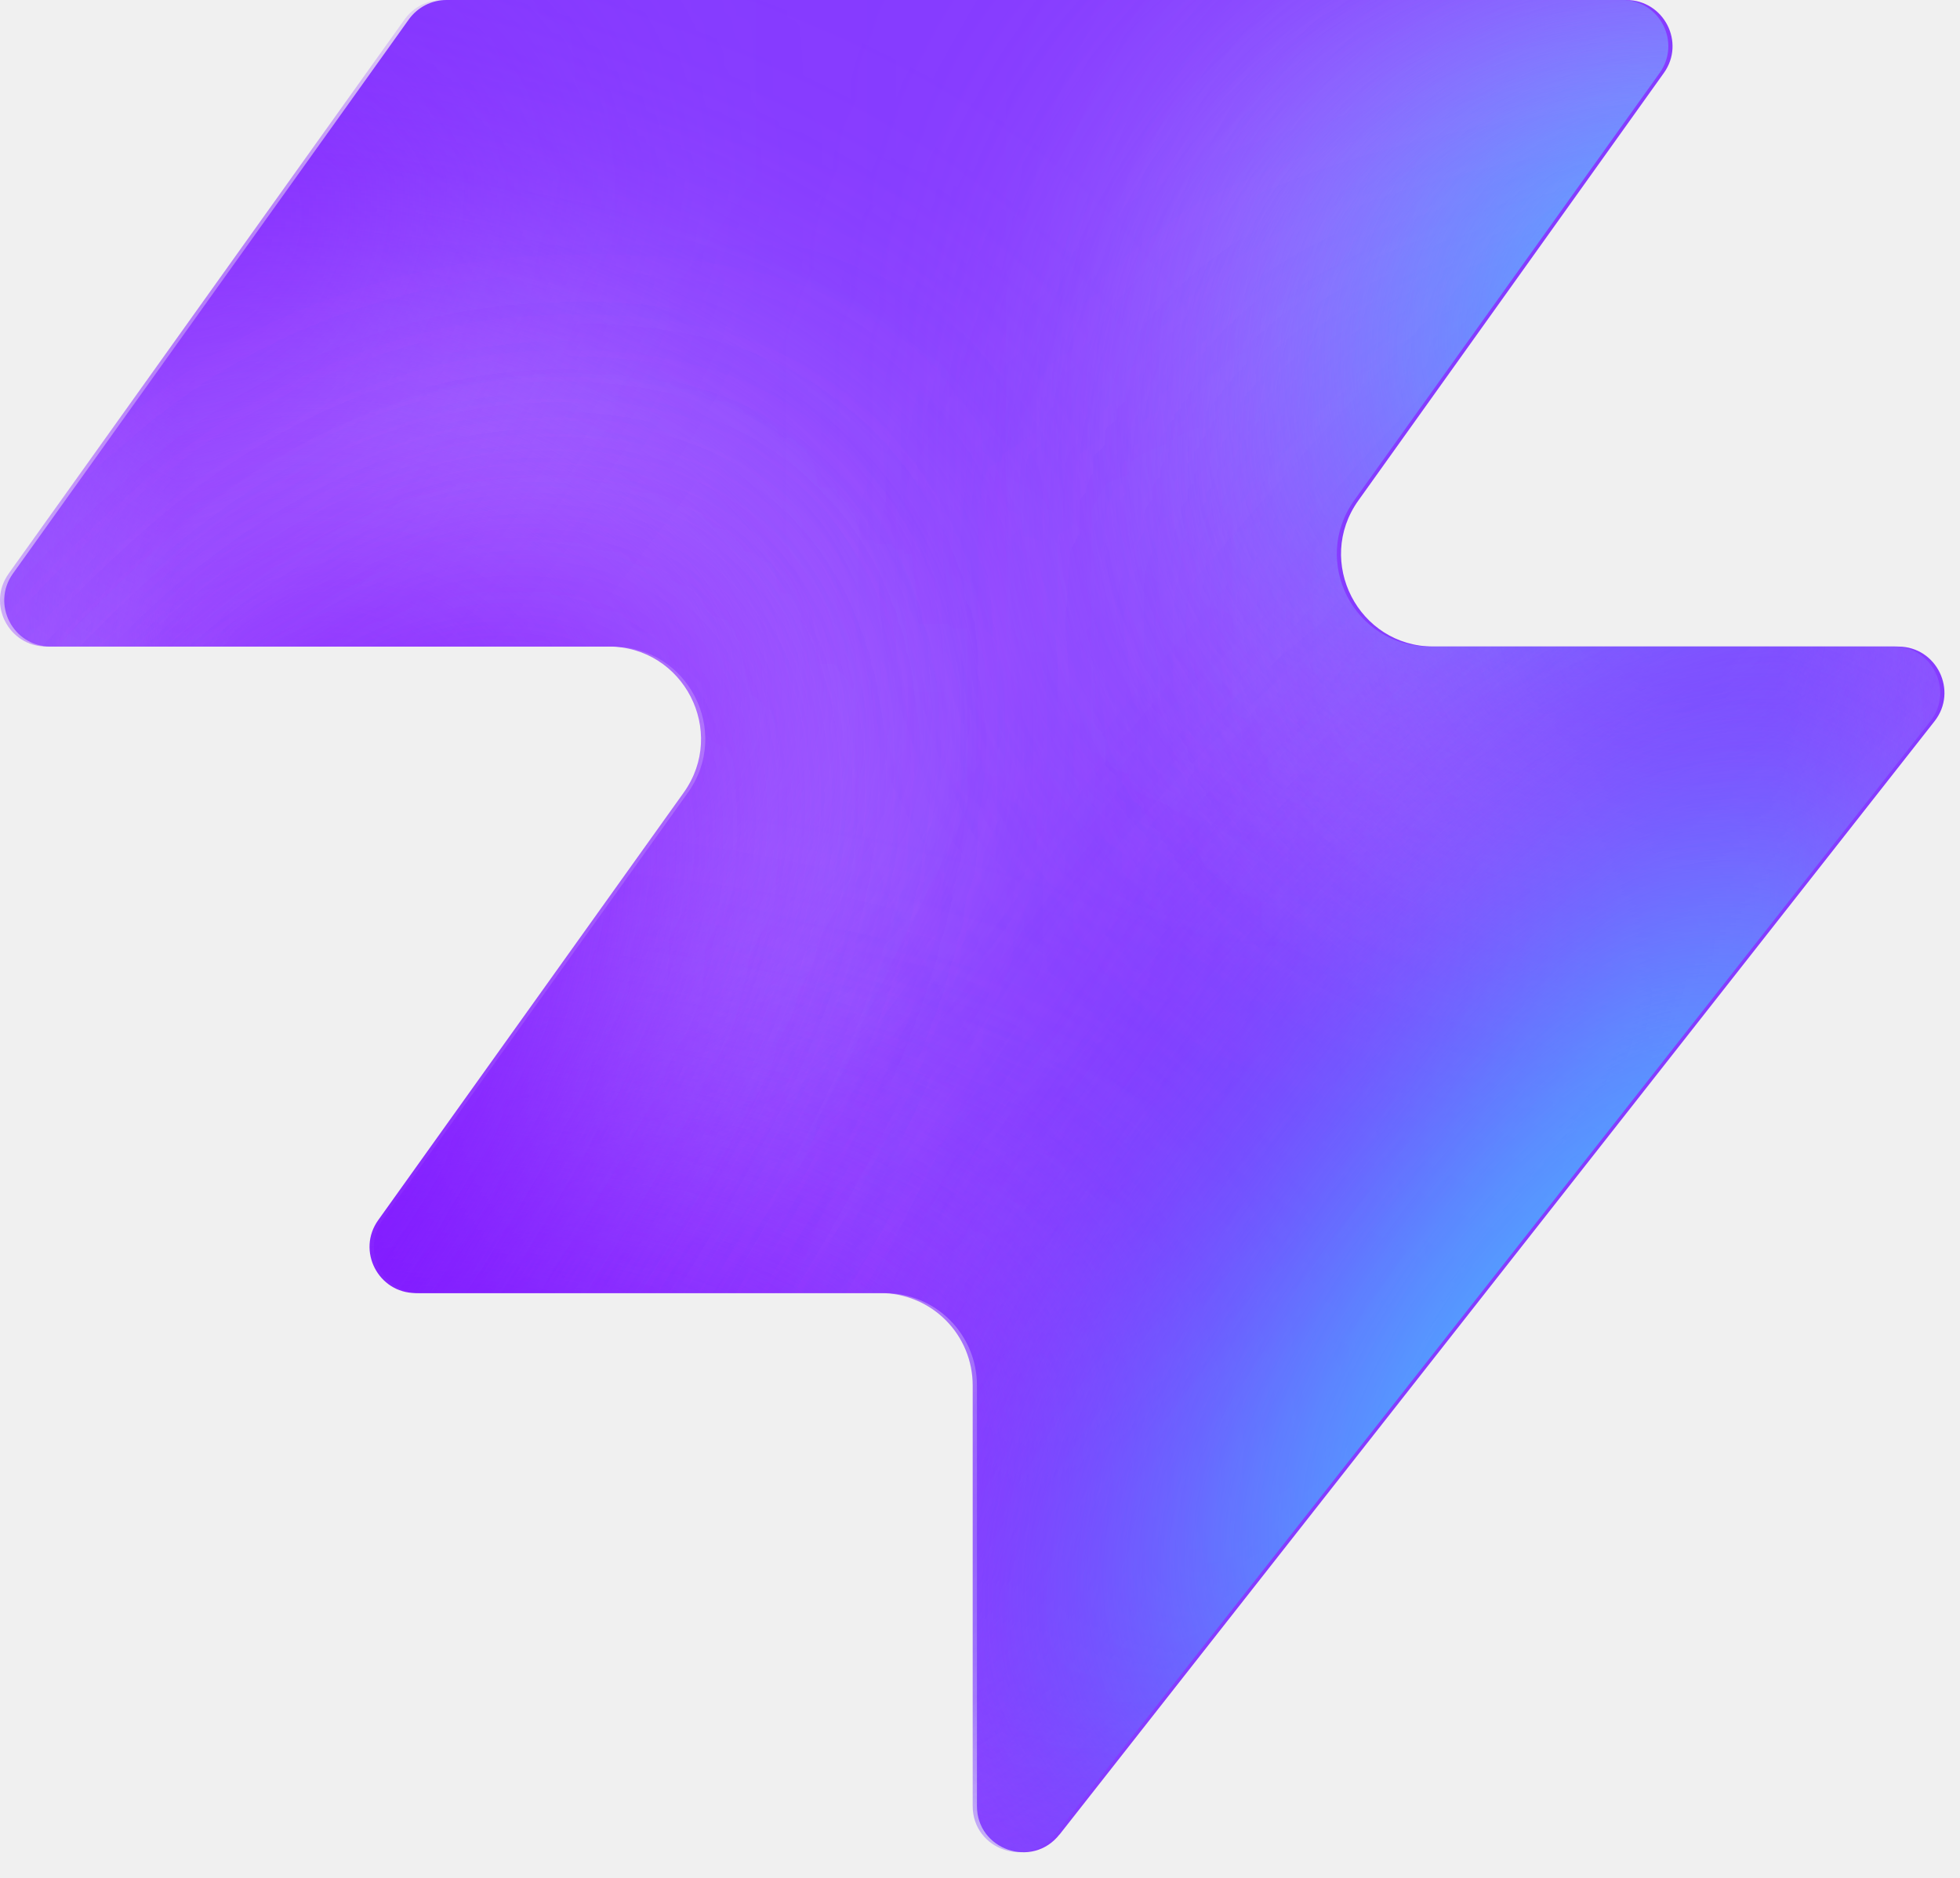
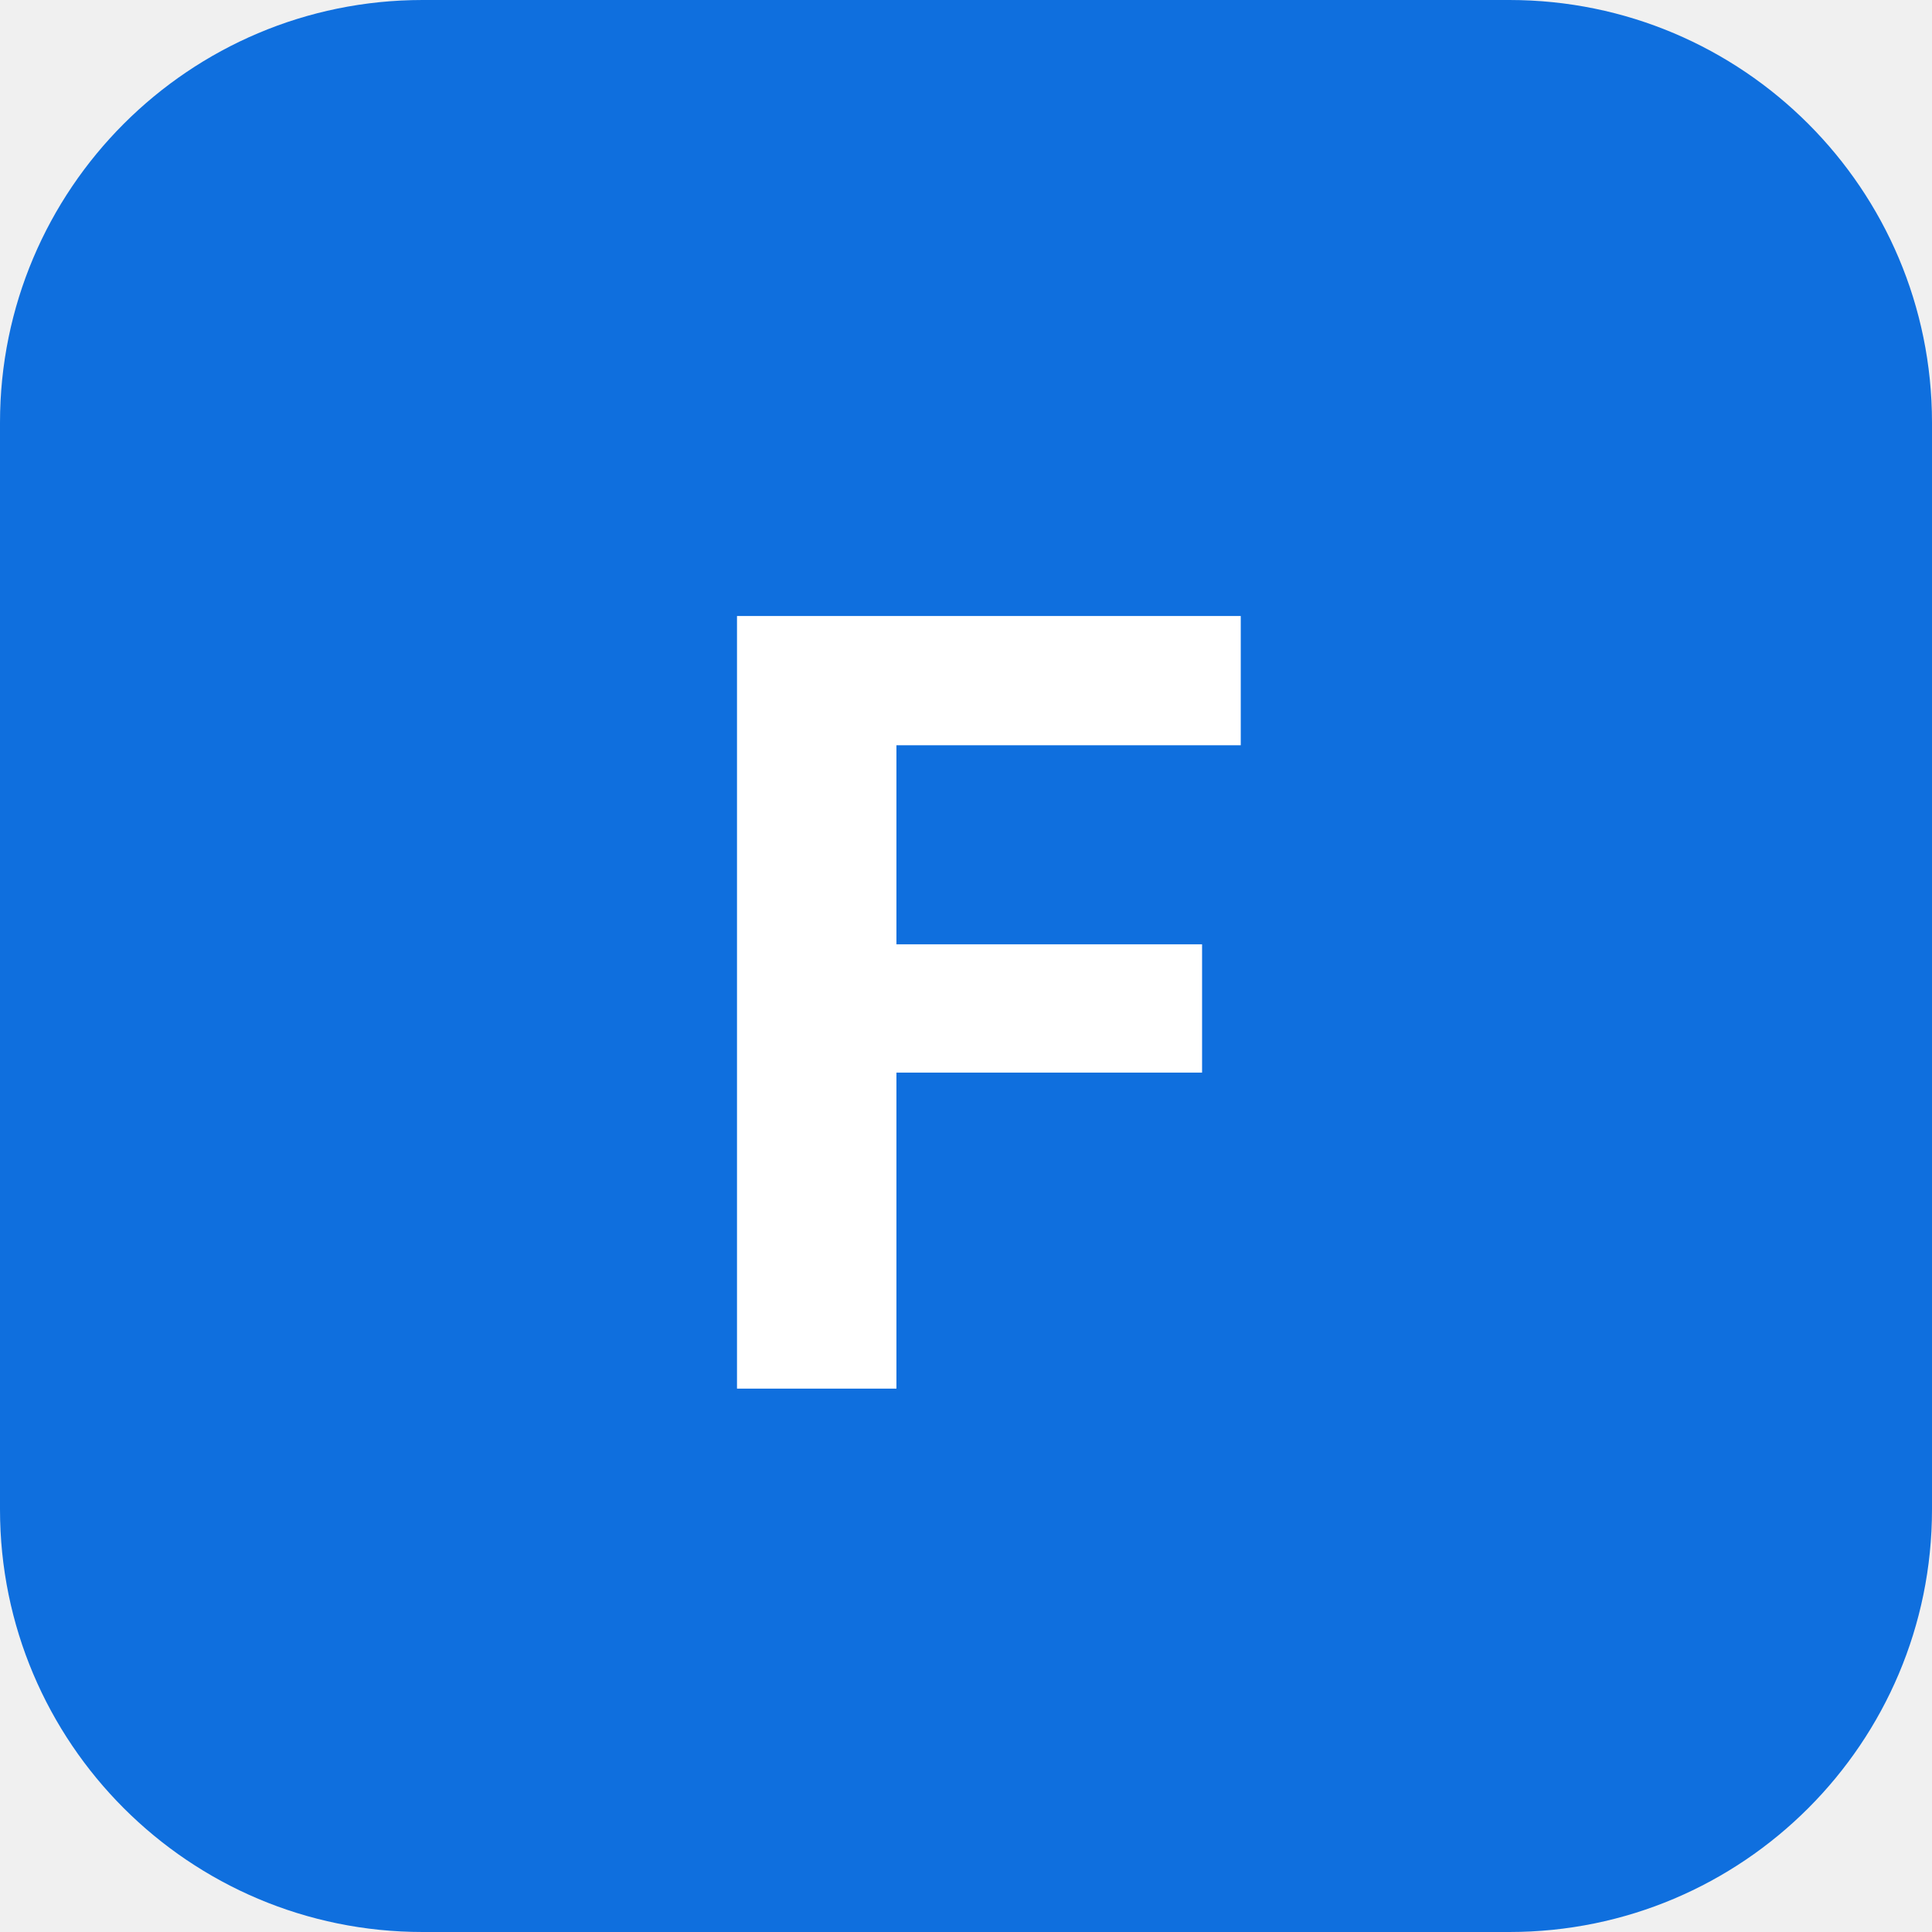
- <svg xmlns="http://www.w3.org/2000/svg" width="48" height="46" fill="none" viewBox="0 0 48 46">
-   <path fill="#863bff" d="M25.946 44.938c-.664.845-2.021.375-2.021-.698V33.937a2.26 2.26 0 0 0-2.262-2.262H10.287c-.92 0-1.456-1.04-.92-1.788l7.48-10.471c1.07-1.497 0-3.578-1.842-3.578H1.237c-.92 0-1.456-1.04-.92-1.788L10.013.474c.214-.297.556-.474.92-.474h28.894c.92 0 1.456 1.04.92 1.788l-7.48 10.471c-1.07 1.498 0 3.579 1.842 3.579h11.377c.943 0 1.473 1.088.89 1.83L25.947 44.94z" style="fill:#863bff;fill:color(display-p3 .525 .23 1);fill-opacity:1" />
-   <mask id="a" width="48" height="46" x="0" y="0" maskUnits="userSpaceOnUse" style="mask-type:alpha">
-     <path fill="#000" d="M25.842 44.938c-.664.844-2.021.375-2.021-.698V33.937a2.26 2.26 0 0 0-2.262-2.262H10.183c-.92 0-1.456-1.04-.92-1.788l7.48-10.471c1.07-1.498 0-3.579-1.842-3.579H1.133c-.92 0-1.456-1.04-.92-1.787L9.91.473c.214-.297.556-.474.92-.474h28.894c.92 0 1.456 1.04.92 1.788l-7.48 10.471c-1.07 1.498 0 3.578 1.842 3.578h11.377c.943 0 1.473 1.088.89 1.832L25.843 44.94z" style="fill:#000;fill-opacity:1" />
-   </mask>
-   <g mask="url(#a)">
-     <g filter="url(#b)">
-       <ellipse cx="5.508" cy="14.704" fill="#ede6ff" rx="5.508" ry="14.704" style="fill:#ede6ff;fill:color(display-p3 .927 .903 1);fill-opacity:1" transform="matrix(.00324 1 1 -.00324 -4.47 31.516)" />
-     </g>
-     <g filter="url(#c)">
-       <ellipse cx="10.399" cy="29.851" fill="#ede6ff" rx="10.399" ry="29.851" style="fill:#ede6ff;fill:color(display-p3 .927 .903 1);fill-opacity:1" transform="matrix(.00324 1 1 -.00324 -39.328 7.883)" />
-     </g>
-     <g filter="url(#d)">
-       <ellipse cx="5.508" cy="30.487" fill="#7e14ff" rx="5.508" ry="30.487" style="fill:#7e14ff;fill:color(display-p3 .492 .077 1);fill-opacity:1" transform="rotate(89.814 -25.913 -14.639)scale(1 -1)" />
-     </g>
-     <g filter="url(#e)">
-       <ellipse cx="5.508" cy="30.599" fill="#7e14ff" rx="5.508" ry="30.599" style="fill:#7e14ff;fill:color(display-p3 .492 .077 1);fill-opacity:1" transform="rotate(89.814 -32.644 -3.334)scale(1 -1)" />
-     </g>
-     <g filter="url(#f)">
-       <ellipse cx="5.508" cy="30.599" fill="#7e14ff" rx="5.508" ry="30.599" style="fill:#7e14ff;fill:color(display-p3 .492 .077 1);fill-opacity:1" transform="matrix(.00324 1 1 -.00324 -34.34 30.47)" />
-     </g>
-     <g filter="url(#g)">
-       <ellipse cx="14.072" cy="22.078" fill="#ede6ff" rx="14.072" ry="22.078" style="fill:#ede6ff;fill:color(display-p3 .927 .903 1);fill-opacity:1" transform="rotate(93.35 24.506 48.493)scale(-1 1)" />
-     </g>
-     <g filter="url(#h)">
-       <ellipse cx="3.47" cy="21.501" fill="#7e14ff" rx="3.47" ry="21.501" style="fill:#7e14ff;fill:color(display-p3 .492 .077 1);fill-opacity:1" transform="rotate(89.009 28.708 47.59)scale(-1 1)" />
-     </g>
-     <g filter="url(#i)">
-       <ellipse cx="3.47" cy="21.501" fill="#7e14ff" rx="3.47" ry="21.501" style="fill:#7e14ff;fill:color(display-p3 .492 .077 1);fill-opacity:1" transform="rotate(89.009 28.708 47.59)scale(-1 1)" />
-     </g>
-     <g filter="url(#j)">
-       <ellipse cx=".387" cy="8.972" fill="#7e14ff" rx="4.407" ry="29.108" style="fill:#7e14ff;fill:color(display-p3 .492 .077 1);fill-opacity:1" transform="rotate(39.51 .387 8.972)" />
-     </g>
-     <g filter="url(#k)">
-       <ellipse cx="47.523" cy="-6.092" fill="#7e14ff" rx="4.407" ry="29.108" style="fill:#7e14ff;fill:color(display-p3 .492 .077 1);fill-opacity:1" transform="rotate(37.892 47.523 -6.092)" />
-     </g>
-     <g filter="url(#l)">
-       <ellipse cx="41.412" cy="6.333" fill="#47bfff" rx="5.971" ry="9.665" style="fill:#47bfff;fill:color(display-p3 .28 .748 1);fill-opacity:1" transform="rotate(37.892 41.412 6.333)" />
-     </g>
-     <g filter="url(#m)">
-       <ellipse cx="-1.879" cy="38.332" fill="#7e14ff" rx="4.407" ry="29.108" style="fill:#7e14ff;fill:color(display-p3 .492 .077 1);fill-opacity:1" transform="rotate(37.892 -1.88 38.332)" />
-     </g>
-     <g filter="url(#n)">
-       <ellipse cx="-1.879" cy="38.332" fill="#7e14ff" rx="4.407" ry="29.108" style="fill:#7e14ff;fill:color(display-p3 .492 .077 1);fill-opacity:1" transform="rotate(37.892 -1.88 38.332)" />
-     </g>
-     <g filter="url(#o)">
-       <ellipse cx="35.651" cy="29.907" fill="#7e14ff" rx="4.407" ry="29.108" style="fill:#7e14ff;fill:color(display-p3 .492 .077 1);fill-opacity:1" transform="rotate(37.892 35.651 29.907)" />
-     </g>
-     <g filter="url(#p)">
-       <ellipse cx="38.418" cy="32.4" fill="#47bfff" rx="5.971" ry="15.297" style="fill:#47bfff;fill:color(display-p3 .28 .748 1);fill-opacity:1" transform="rotate(37.892 38.418 32.4)" />
-     </g>
-   </g>
-   <defs>
-     <filter id="b" width="60.045" height="41.654" x="-19.77" y="16.149" color-interpolation-filters="sRGB" filterUnits="userSpaceOnUse">
-       <feFlood flood-opacity="0" result="BackgroundImageFix" />
-       <feBlend in="SourceGraphic" in2="BackgroundImageFix" result="shape" />
-       <feGaussianBlur result="effect1_foregroundBlur_2002_17158" stdDeviation="7.659" />
-     </filter>
-     <filter id="c" width="90.34" height="51.437" x="-54.613" y="-7.533" color-interpolation-filters="sRGB" filterUnits="userSpaceOnUse">
-       <feFlood flood-opacity="0" result="BackgroundImageFix" />
-       <feBlend in="SourceGraphic" in2="BackgroundImageFix" result="shape" />
-       <feGaussianBlur result="effect1_foregroundBlur_2002_17158" stdDeviation="7.659" />
-     </filter>
-     <filter id="d" width="79.355" height="29.4" x="-49.64" y="2.03" color-interpolation-filters="sRGB" filterUnits="userSpaceOnUse">
-       <feFlood flood-opacity="0" result="BackgroundImageFix" />
-       <feBlend in="SourceGraphic" in2="BackgroundImageFix" result="shape" />
-       <feGaussianBlur result="effect1_foregroundBlur_2002_17158" stdDeviation="4.596" />
-     </filter>
-     <filter id="e" width="79.579" height="29.4" x="-45.045" y="20.029" color-interpolation-filters="sRGB" filterUnits="userSpaceOnUse">
-       <feFlood flood-opacity="0" result="BackgroundImageFix" />
-       <feBlend in="SourceGraphic" in2="BackgroundImageFix" result="shape" />
-       <feGaussianBlur result="effect1_foregroundBlur_2002_17158" stdDeviation="4.596" />
-     </filter>
-     <filter id="f" width="79.579" height="29.4" x="-43.513" y="21.178" color-interpolation-filters="sRGB" filterUnits="userSpaceOnUse">
-       <feFlood flood-opacity="0" result="BackgroundImageFix" />
-       <feBlend in="SourceGraphic" in2="BackgroundImageFix" result="shape" />
-       <feGaussianBlur result="effect1_foregroundBlur_2002_17158" stdDeviation="4.596" />
-     </filter>
-     <filter id="g" width="74.749" height="58.852" x="15.756" y="-17.901" color-interpolation-filters="sRGB" filterUnits="userSpaceOnUse">
-       <feFlood flood-opacity="0" result="BackgroundImageFix" />
-       <feBlend in="SourceGraphic" in2="BackgroundImageFix" result="shape" />
-       <feGaussianBlur result="effect1_foregroundBlur_2002_17158" stdDeviation="7.659" />
-     </filter>
-     <filter id="h" width="61.377" height="25.362" x="23.548" y="2.284" color-interpolation-filters="sRGB" filterUnits="userSpaceOnUse">
-       <feFlood flood-opacity="0" result="BackgroundImageFix" />
-       <feBlend in="SourceGraphic" in2="BackgroundImageFix" result="shape" />
-       <feGaussianBlur result="effect1_foregroundBlur_2002_17158" stdDeviation="4.596" />
-     </filter>
-     <filter id="i" width="61.377" height="25.362" x="23.548" y="2.284" color-interpolation-filters="sRGB" filterUnits="userSpaceOnUse">
-       <feFlood flood-opacity="0" result="BackgroundImageFix" />
-       <feBlend in="SourceGraphic" in2="BackgroundImageFix" result="shape" />
-       <feGaussianBlur result="effect1_foregroundBlur_2002_17158" stdDeviation="4.596" />
-     </filter>
-     <filter id="j" width="56.045" height="63.649" x="-27.636" y="-22.853" color-interpolation-filters="sRGB" filterUnits="userSpaceOnUse">
-       <feFlood flood-opacity="0" result="BackgroundImageFix" />
-       <feBlend in="SourceGraphic" in2="BackgroundImageFix" result="shape" />
-       <feGaussianBlur result="effect1_foregroundBlur_2002_17158" stdDeviation="4.596" />
-     </filter>
-     <filter id="k" width="54.814" height="64.646" x="20.116" y="-38.415" color-interpolation-filters="sRGB" filterUnits="userSpaceOnUse">
-       <feFlood flood-opacity="0" result="BackgroundImageFix" />
-       <feBlend in="SourceGraphic" in2="BackgroundImageFix" result="shape" />
-       <feGaussianBlur result="effect1_foregroundBlur_2002_17158" stdDeviation="4.596" />
-     </filter>
-     <filter id="l" width="33.541" height="35.313" x="24.641" y="-11.323" color-interpolation-filters="sRGB" filterUnits="userSpaceOnUse">
-       <feFlood flood-opacity="0" result="BackgroundImageFix" />
-       <feBlend in="SourceGraphic" in2="BackgroundImageFix" result="shape" />
-       <feGaussianBlur result="effect1_foregroundBlur_2002_17158" stdDeviation="4.596" />
-     </filter>
-     <filter id="m" width="54.814" height="64.646" x="-29.286" y="6.009" color-interpolation-filters="sRGB" filterUnits="userSpaceOnUse">
-       <feFlood flood-opacity="0" result="BackgroundImageFix" />
-       <feBlend in="SourceGraphic" in2="BackgroundImageFix" result="shape" />
-       <feGaussianBlur result="effect1_foregroundBlur_2002_17158" stdDeviation="4.596" />
-     </filter>
-     <filter id="n" width="54.814" height="64.646" x="-29.286" y="6.009" color-interpolation-filters="sRGB" filterUnits="userSpaceOnUse">
-       <feFlood flood-opacity="0" result="BackgroundImageFix" />
-       <feBlend in="SourceGraphic" in2="BackgroundImageFix" result="shape" />
-       <feGaussianBlur result="effect1_foregroundBlur_2002_17158" stdDeviation="4.596" />
-     </filter>
-     <filter id="o" width="54.814" height="64.646" x="8.244" y="-2.416" color-interpolation-filters="sRGB" filterUnits="userSpaceOnUse">
-       <feFlood flood-opacity="0" result="BackgroundImageFix" />
-       <feBlend in="SourceGraphic" in2="BackgroundImageFix" result="shape" />
-       <feGaussianBlur result="effect1_foregroundBlur_2002_17158" stdDeviation="4.596" />
-     </filter>
-     <filter id="p" width="39.409" height="43.623" x="18.713" y="10.588" color-interpolation-filters="sRGB" filterUnits="userSpaceOnUse">
-       <feFlood flood-opacity="0" result="BackgroundImageFix" />
-       <feBlend in="SourceGraphic" in2="BackgroundImageFix" result="shape" />
-       <feGaussianBlur result="effect1_foregroundBlur_2002_17158" stdDeviation="4.596" />
-     </filter>
-   </defs>
+ <svg xmlns="http://www.w3.org/2000/svg" viewBox="0 0 32 32">
+   <rect width="32" height="32" rx="7" fill="#0f6fde" />
+   <text x="16" y="23" text-anchor="middle" font-family="system-ui, Segoe UI, Roboto, sans-serif" font-size="18" font-weight="700" fill="#ffffff">F</text>
</svg>
